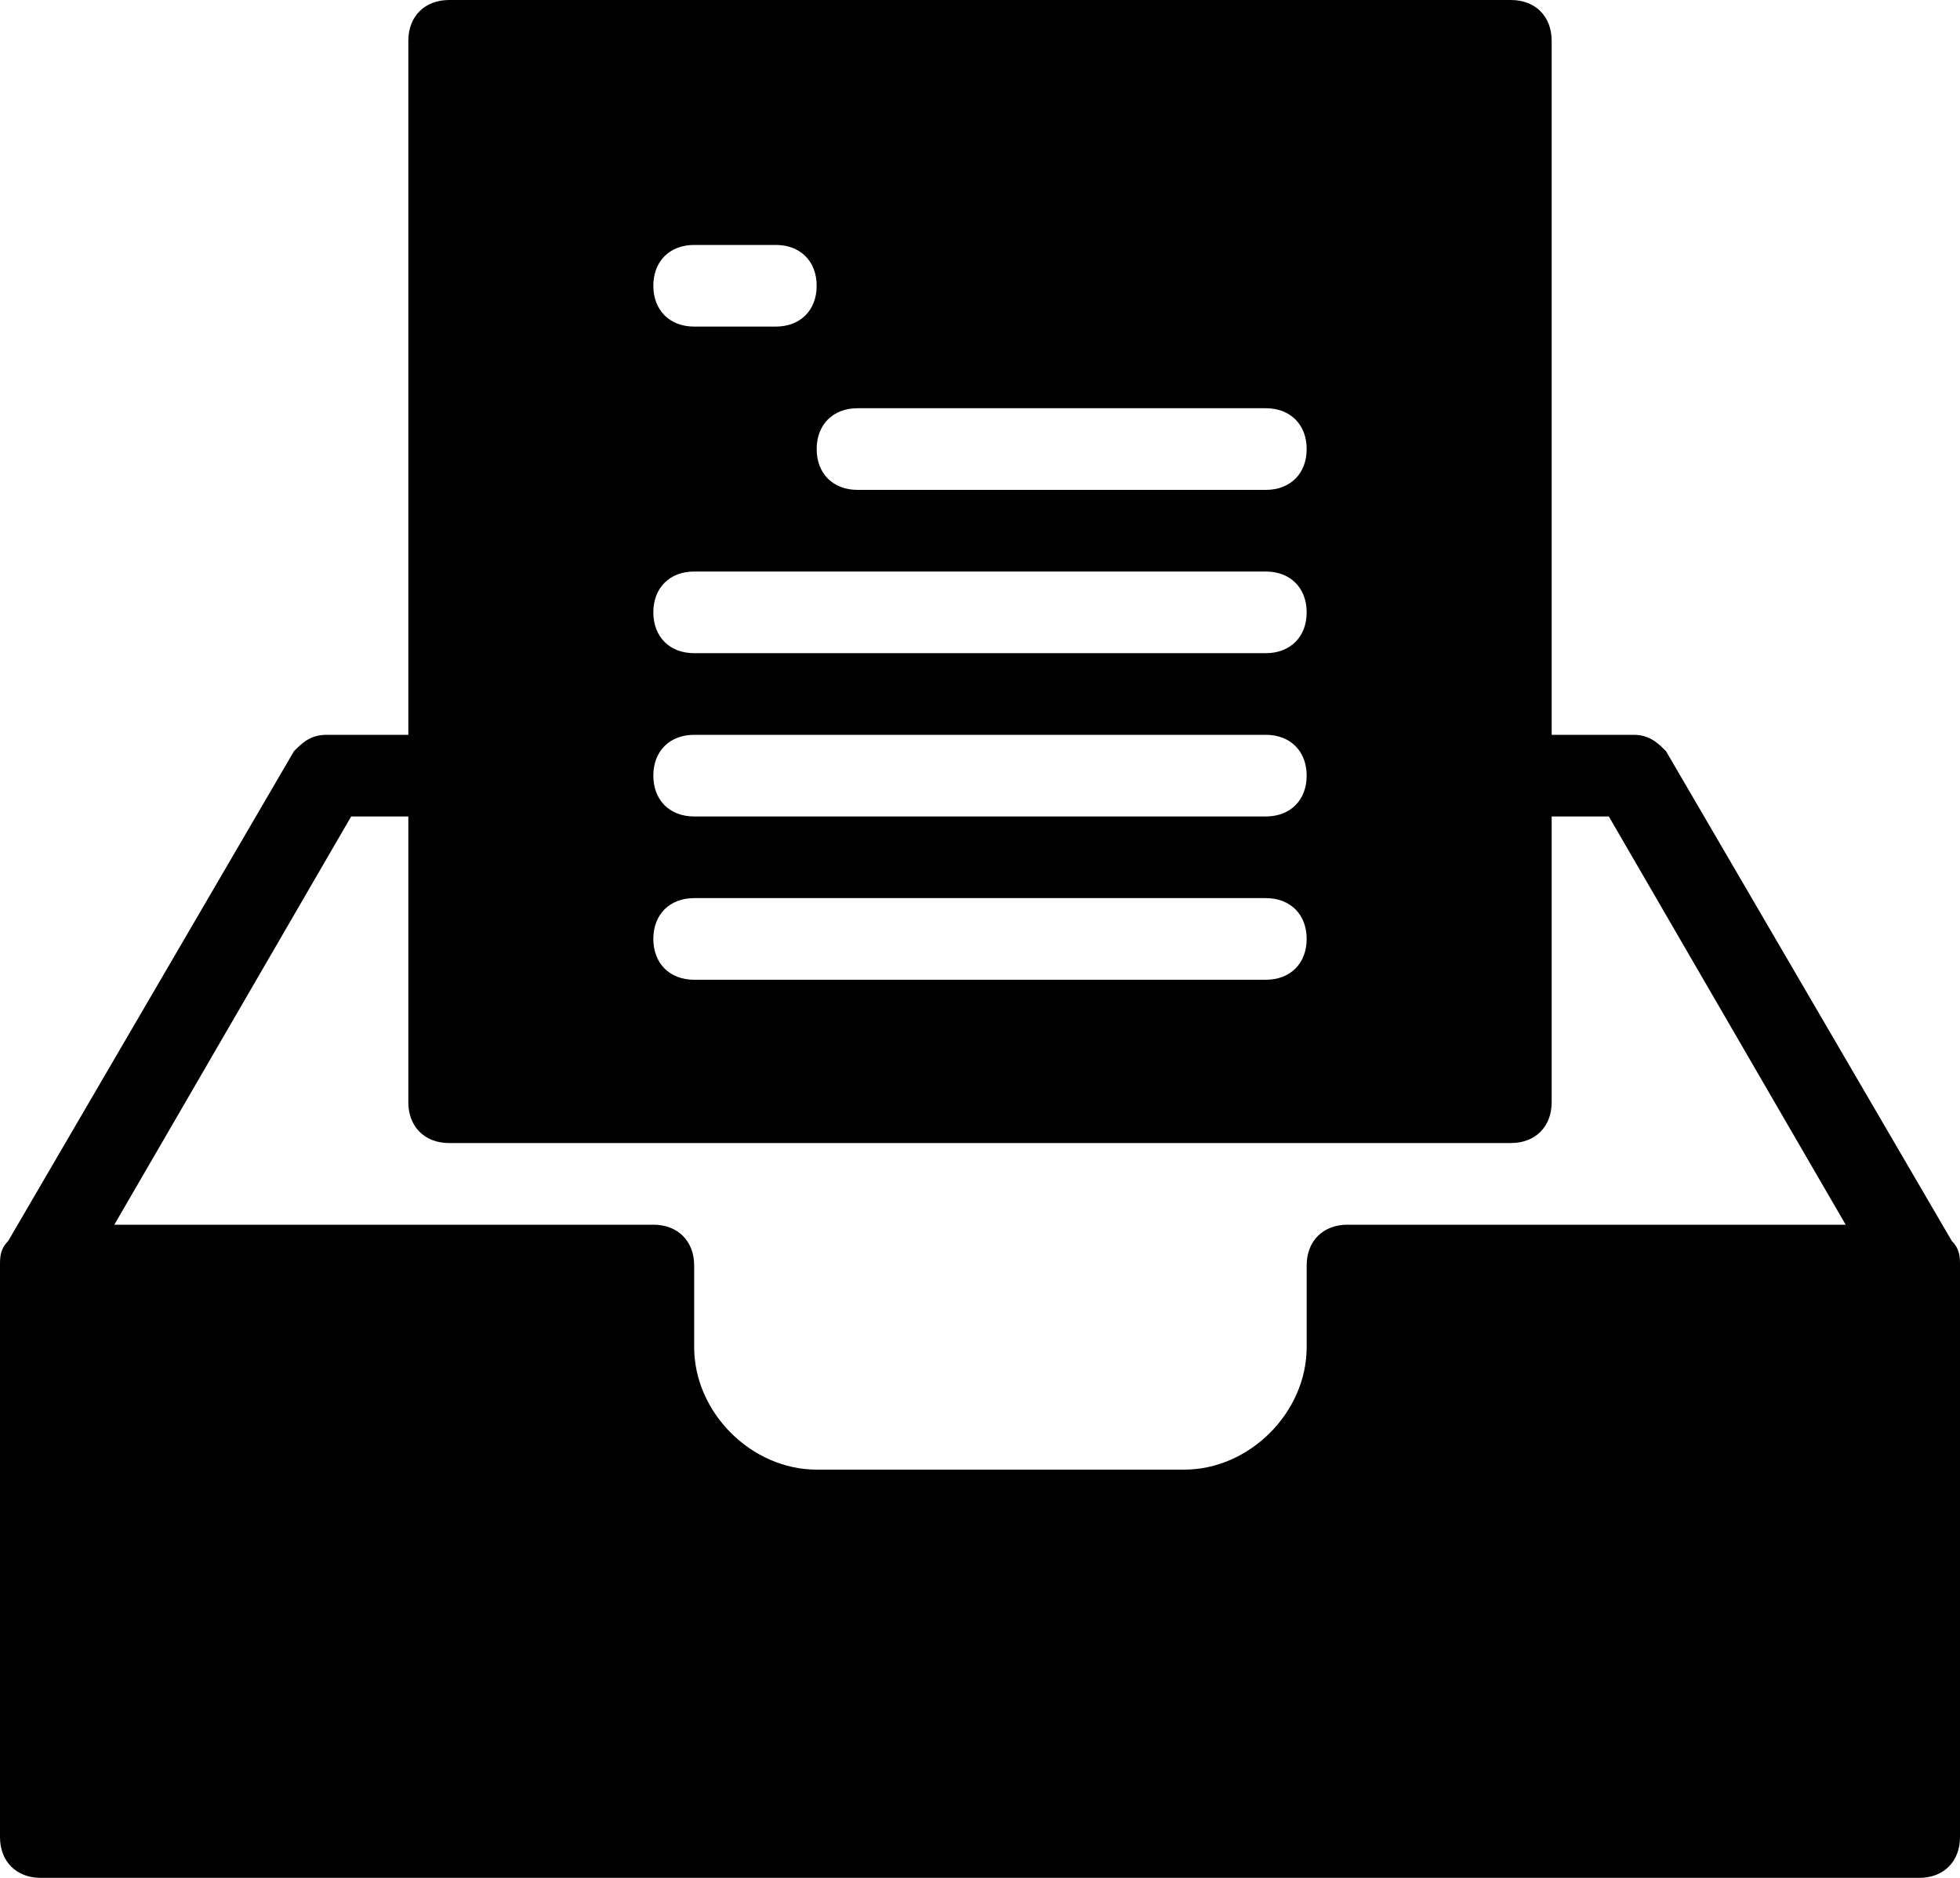
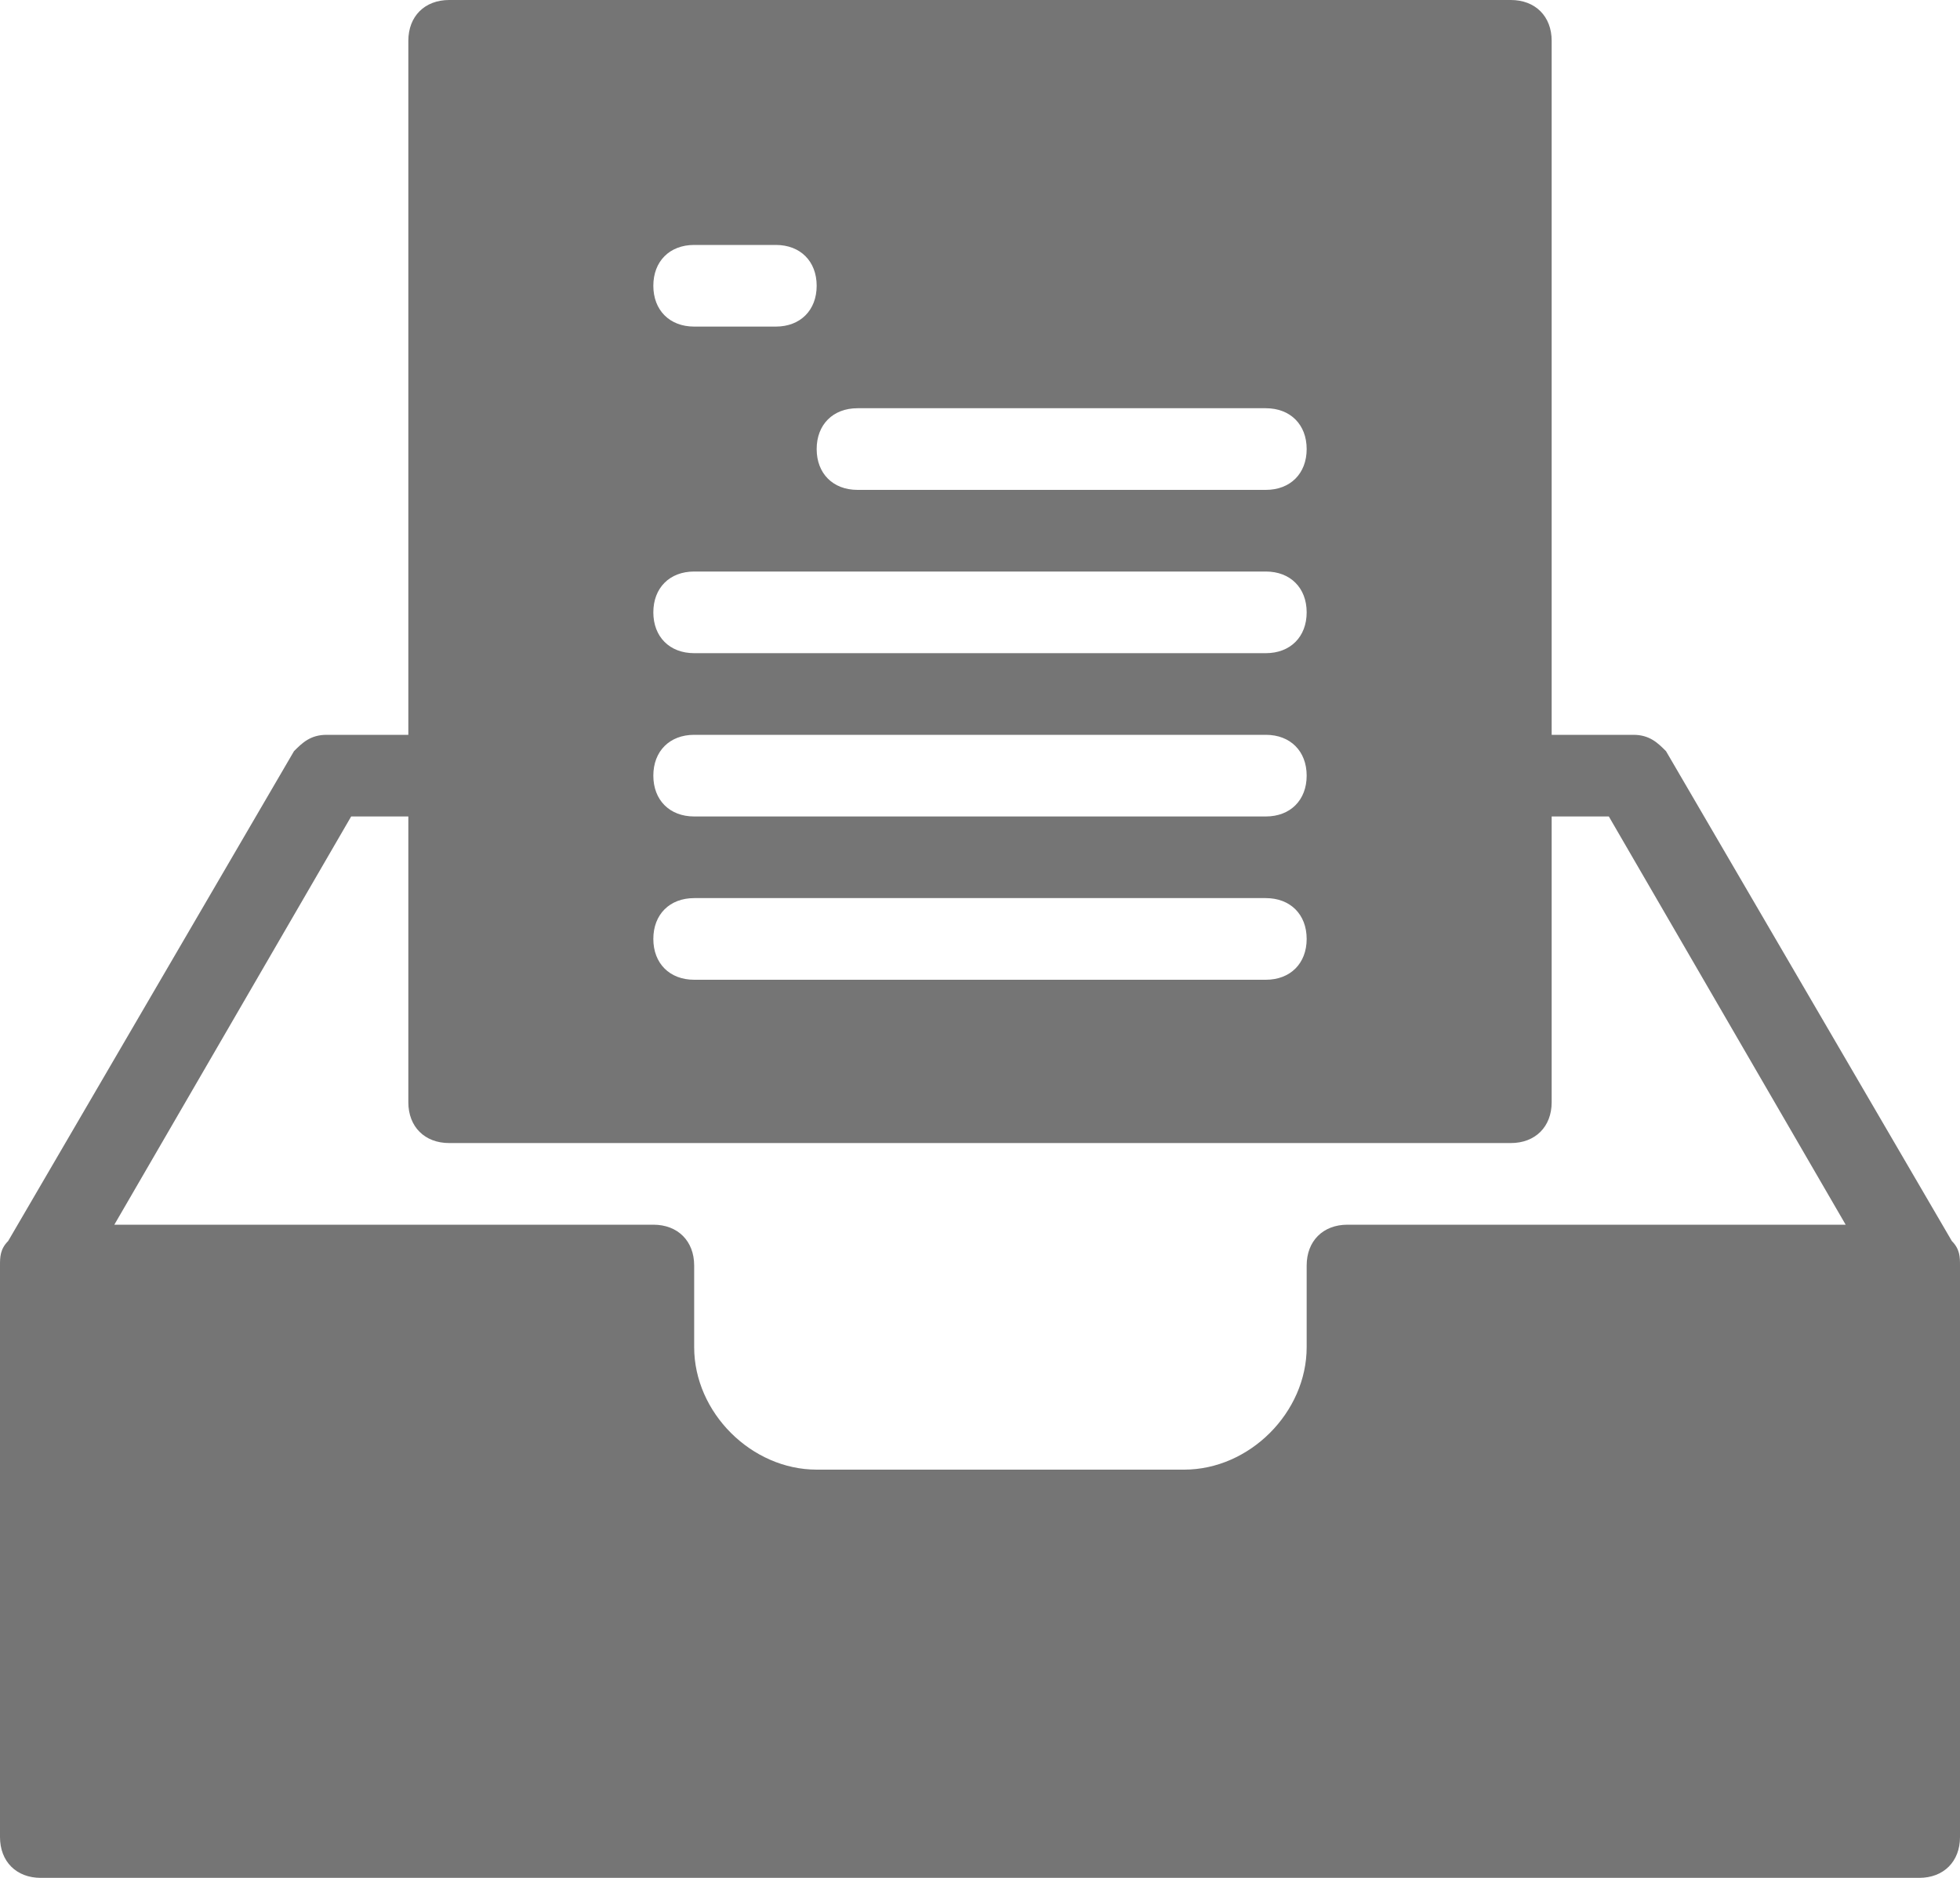
<svg xmlns="http://www.w3.org/2000/svg" version="1.1" id="Calque_1" x="0px" y="0px" viewBox="0 0 24 23" style="enable-background:new 0 0 24 23;" xml:space="preserve">
  <g id="Page-1">
    <g id="inbox-text">
      <g id="Filled_Icons_1_">
        <g id="Filled_Icons">
-           <path id="Shape" d="M23.9,15.2l-3.5-6C20.3,9.1,20.2,9,20,9h-1V0.5C19,0.2,18.8,0,18.5,0h-13C5.2,0,5,0.2,5,0.5V9H4      C3.8,9,3.7,9.1,3.6,9.2l-3.5,6C0,15.3,0,15.4,0,15.5v7C0,22.8,0.2,23,0.5,23h23c0.3,0,0.5-0.2,0.5-0.5v-7      C24,15.4,24,15.3,23.9,15.2z M10.5,5h5C15.8,5,16,5.2,16,5.5S15.8,6,15.5,6h-5C10.2,6,10,5.8,10,5.5S10.2,5,10.5,5z M8.5,3h1      C9.8,3,10,3.2,10,3.5S9.8,4,9.5,4h-1C8.2,4,8,3.8,8,3.5S8.2,3,8.5,3z M8.5,7h7C15.8,7,16,7.2,16,7.5S15.8,8,15.5,8h-7      C8.2,8,8,7.8,8,7.5S8.2,7,8.5,7z M8.5,9h7C15.8,9,16,9.2,16,9.5S15.8,10,15.5,10h-7C8.2,10,8,9.8,8,9.5S8.2,9,8.5,9z M8.5,11h7      c0.3,0,0.5,0.2,0.5,0.5S15.8,12,15.5,12h-7C8.2,12,8,11.8,8,11.5S8.2,11,8.5,11z M16.5,15c-0.3,0-0.5,0.2-0.5,0.5v1      c0,0.8-0.7,1.5-1.5,1.5H10c-0.8,0-1.5-0.7-1.5-1.5v-1C8.5,15.2,8.3,15,8,15H1.4l2.9-5H5v3.5C5,13.8,5.2,14,5.5,14h13      c0.3,0,0.5-0.2,0.5-0.5V10h0.7l2.9,5H16.5z" fill="inherit" />
+           <path id="Shape" d="M23.9,15.2l-3.5-6C20.3,9.1,20.2,9,20,9h-1V0.5C19,0.2,18.8,0,18.5,0h-13C5.2,0,5,0.2,5,0.5V9H4      C3.8,9,3.7,9.1,3.6,9.2l-3.5,6C0,15.3,0,15.4,0,15.5v7C0,22.8,0.2,23,0.5,23h23c0.3,0,0.5-0.2,0.5-0.5v-7      C24,15.4,24,15.3,23.9,15.2z M10.5,5h5C15.8,5,16,5.2,16,5.5S15.8,6,15.5,6h-5C10.2,6,10,5.8,10,5.5S10.2,5,10.5,5z M8.5,3h1      C9.8,3,10,3.2,10,3.5S9.8,4,9.5,4h-1C8.2,4,8,3.8,8,3.5S8.2,3,8.5,3z M8.5,7h7C15.8,7,16,7.2,16,7.5S15.8,8,15.5,8h-7      C8.2,8,8,7.8,8,7.5S8.2,7,8.5,7z M8.5,9h7C15.8,9,16,9.2,16,9.5S15.8,10,15.5,10h-7C8.2,10,8,9.8,8,9.5S8.2,9,8.5,9z M8.5,11h7      c0.3,0,0.5,0.2,0.5,0.5S15.8,12,15.5,12h-7C8.2,12,8,11.8,8,11.5S8.2,11,8.5,11z M16.5,15c-0.3,0-0.5,0.2-0.5,0.5v1      c0,0.8-0.7,1.5-1.5,1.5H10c-0.8,0-1.5-0.7-1.5-1.5v-1C8.5,15.2,8.3,15,8,15H1.4l2.9-5H5v3.5C5,13.8,5.2,14,5.5,14h13      c0.3,0,0.5-0.2,0.5-0.5V10h0.7l2.9,5H16.5z" fill="#757575" />
        </g>
      </g>
    </g>
  </g>
</svg>
